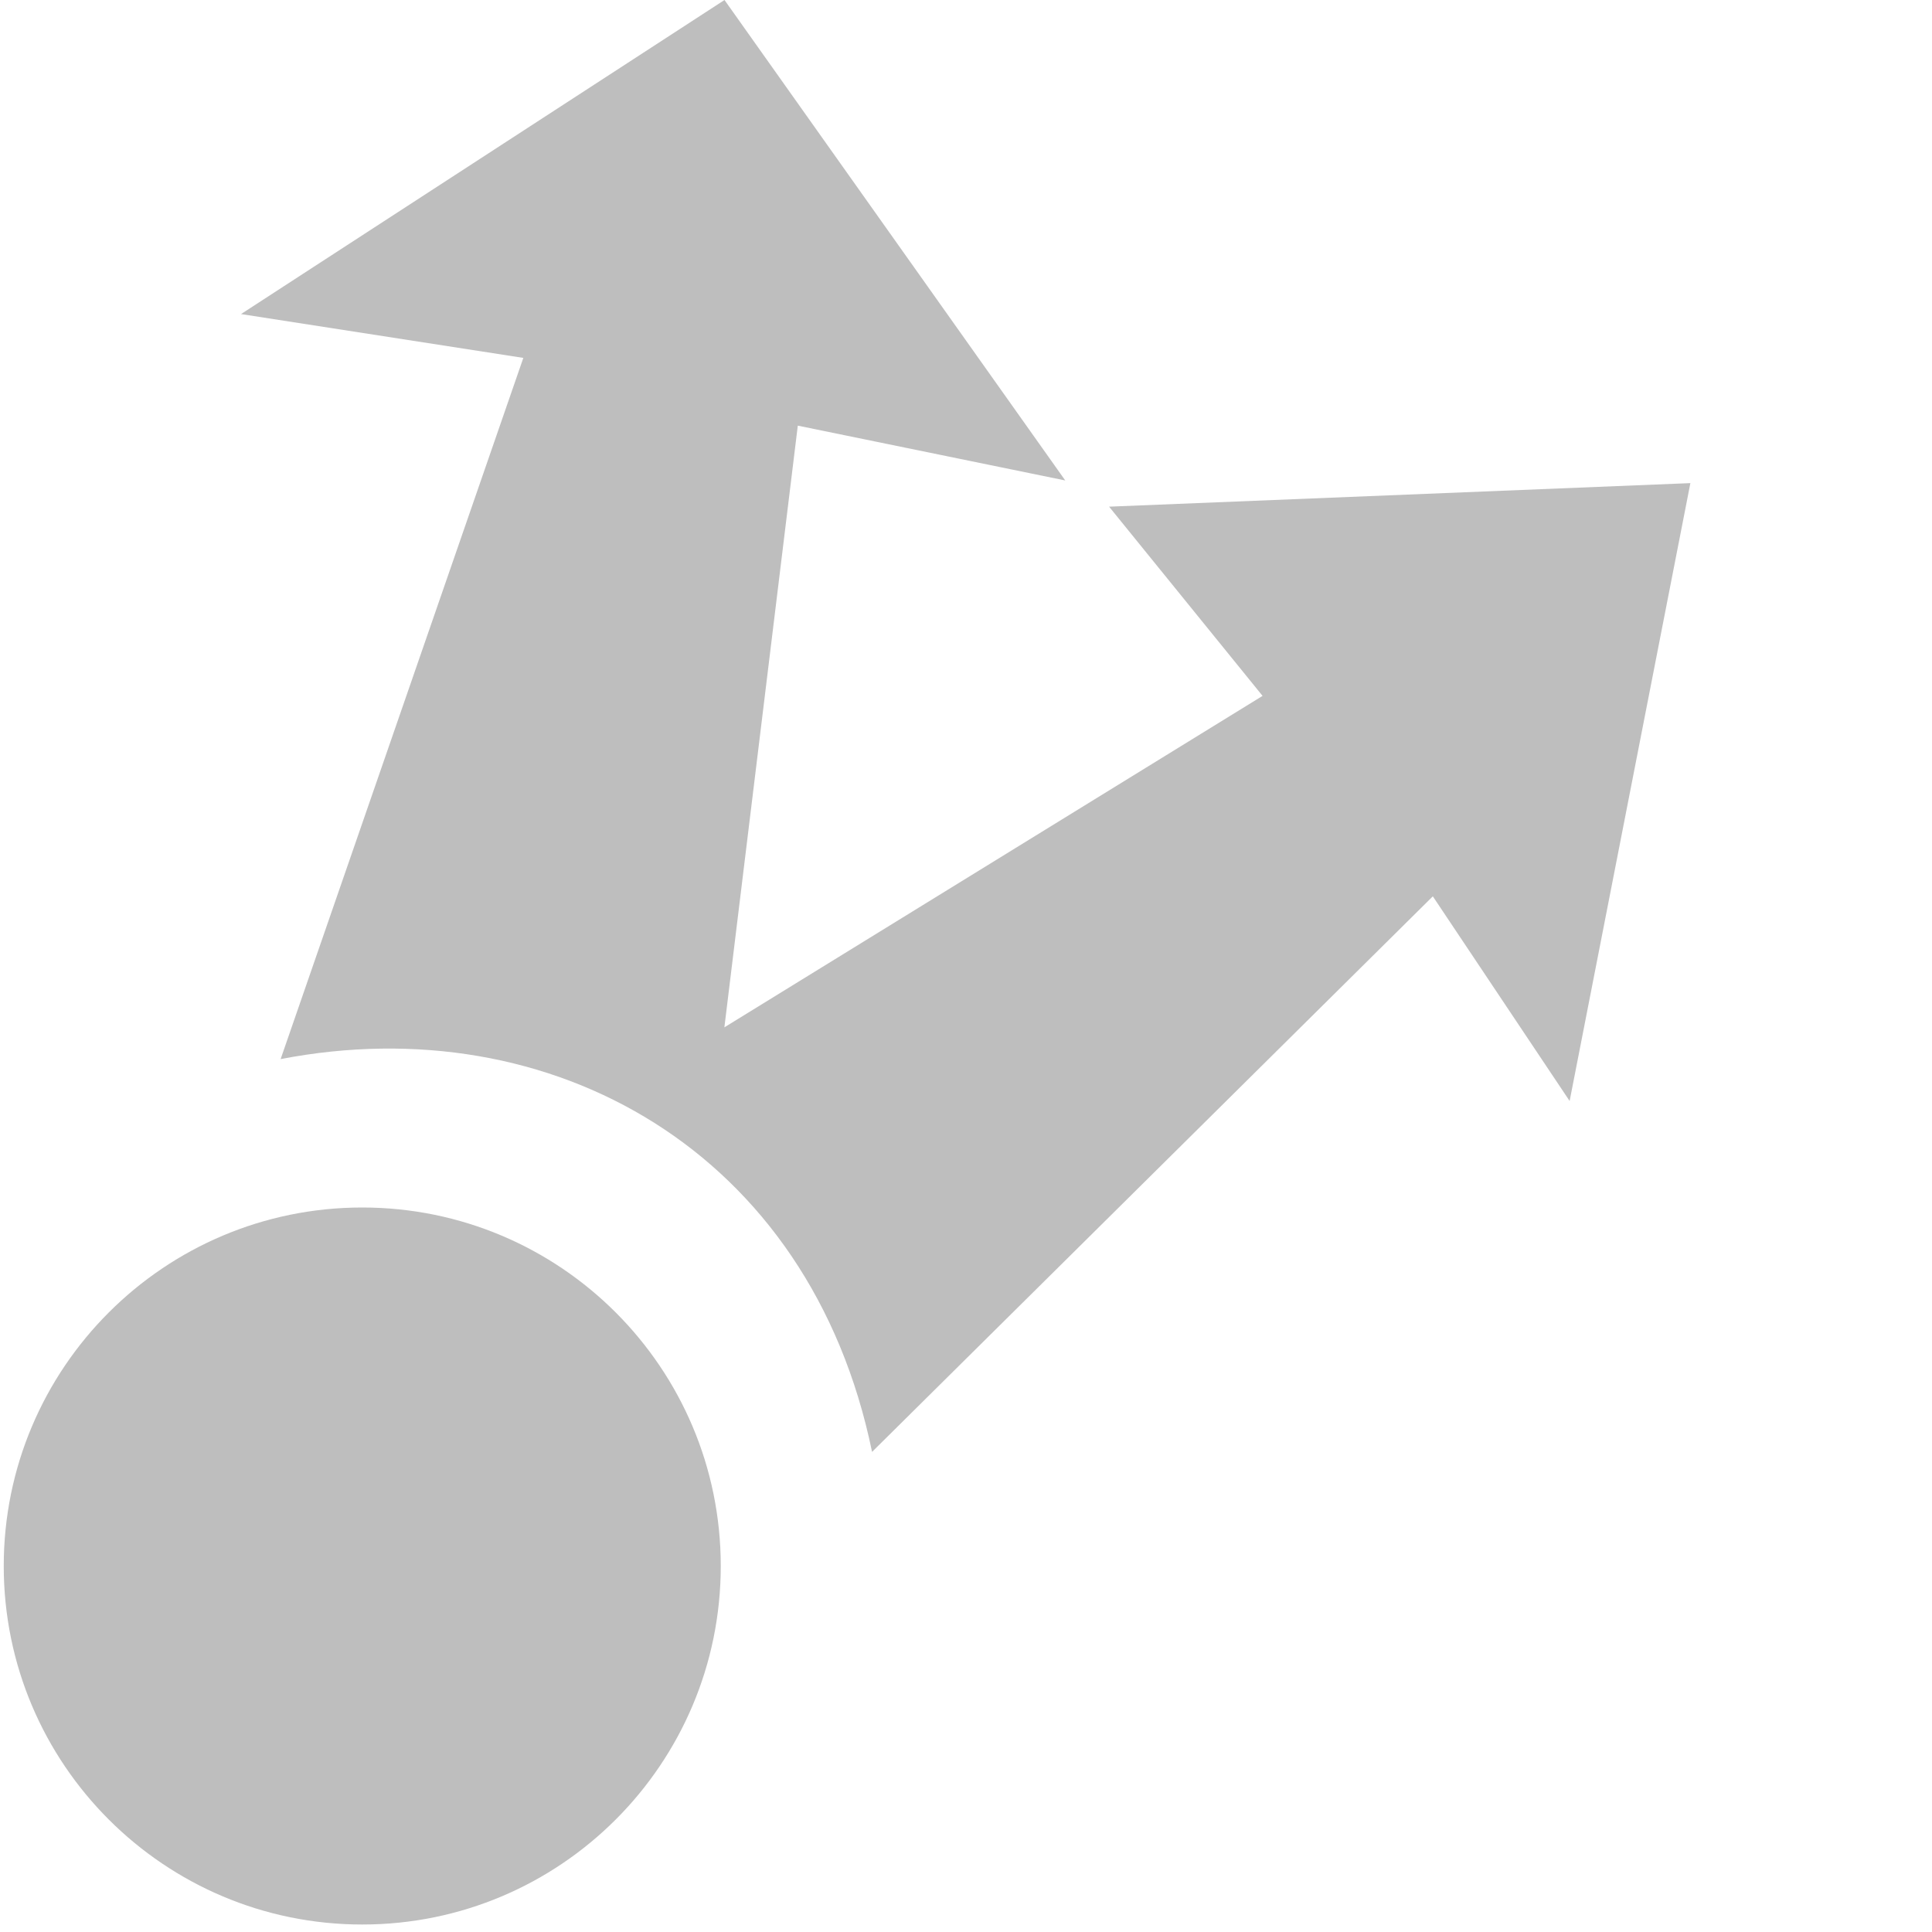
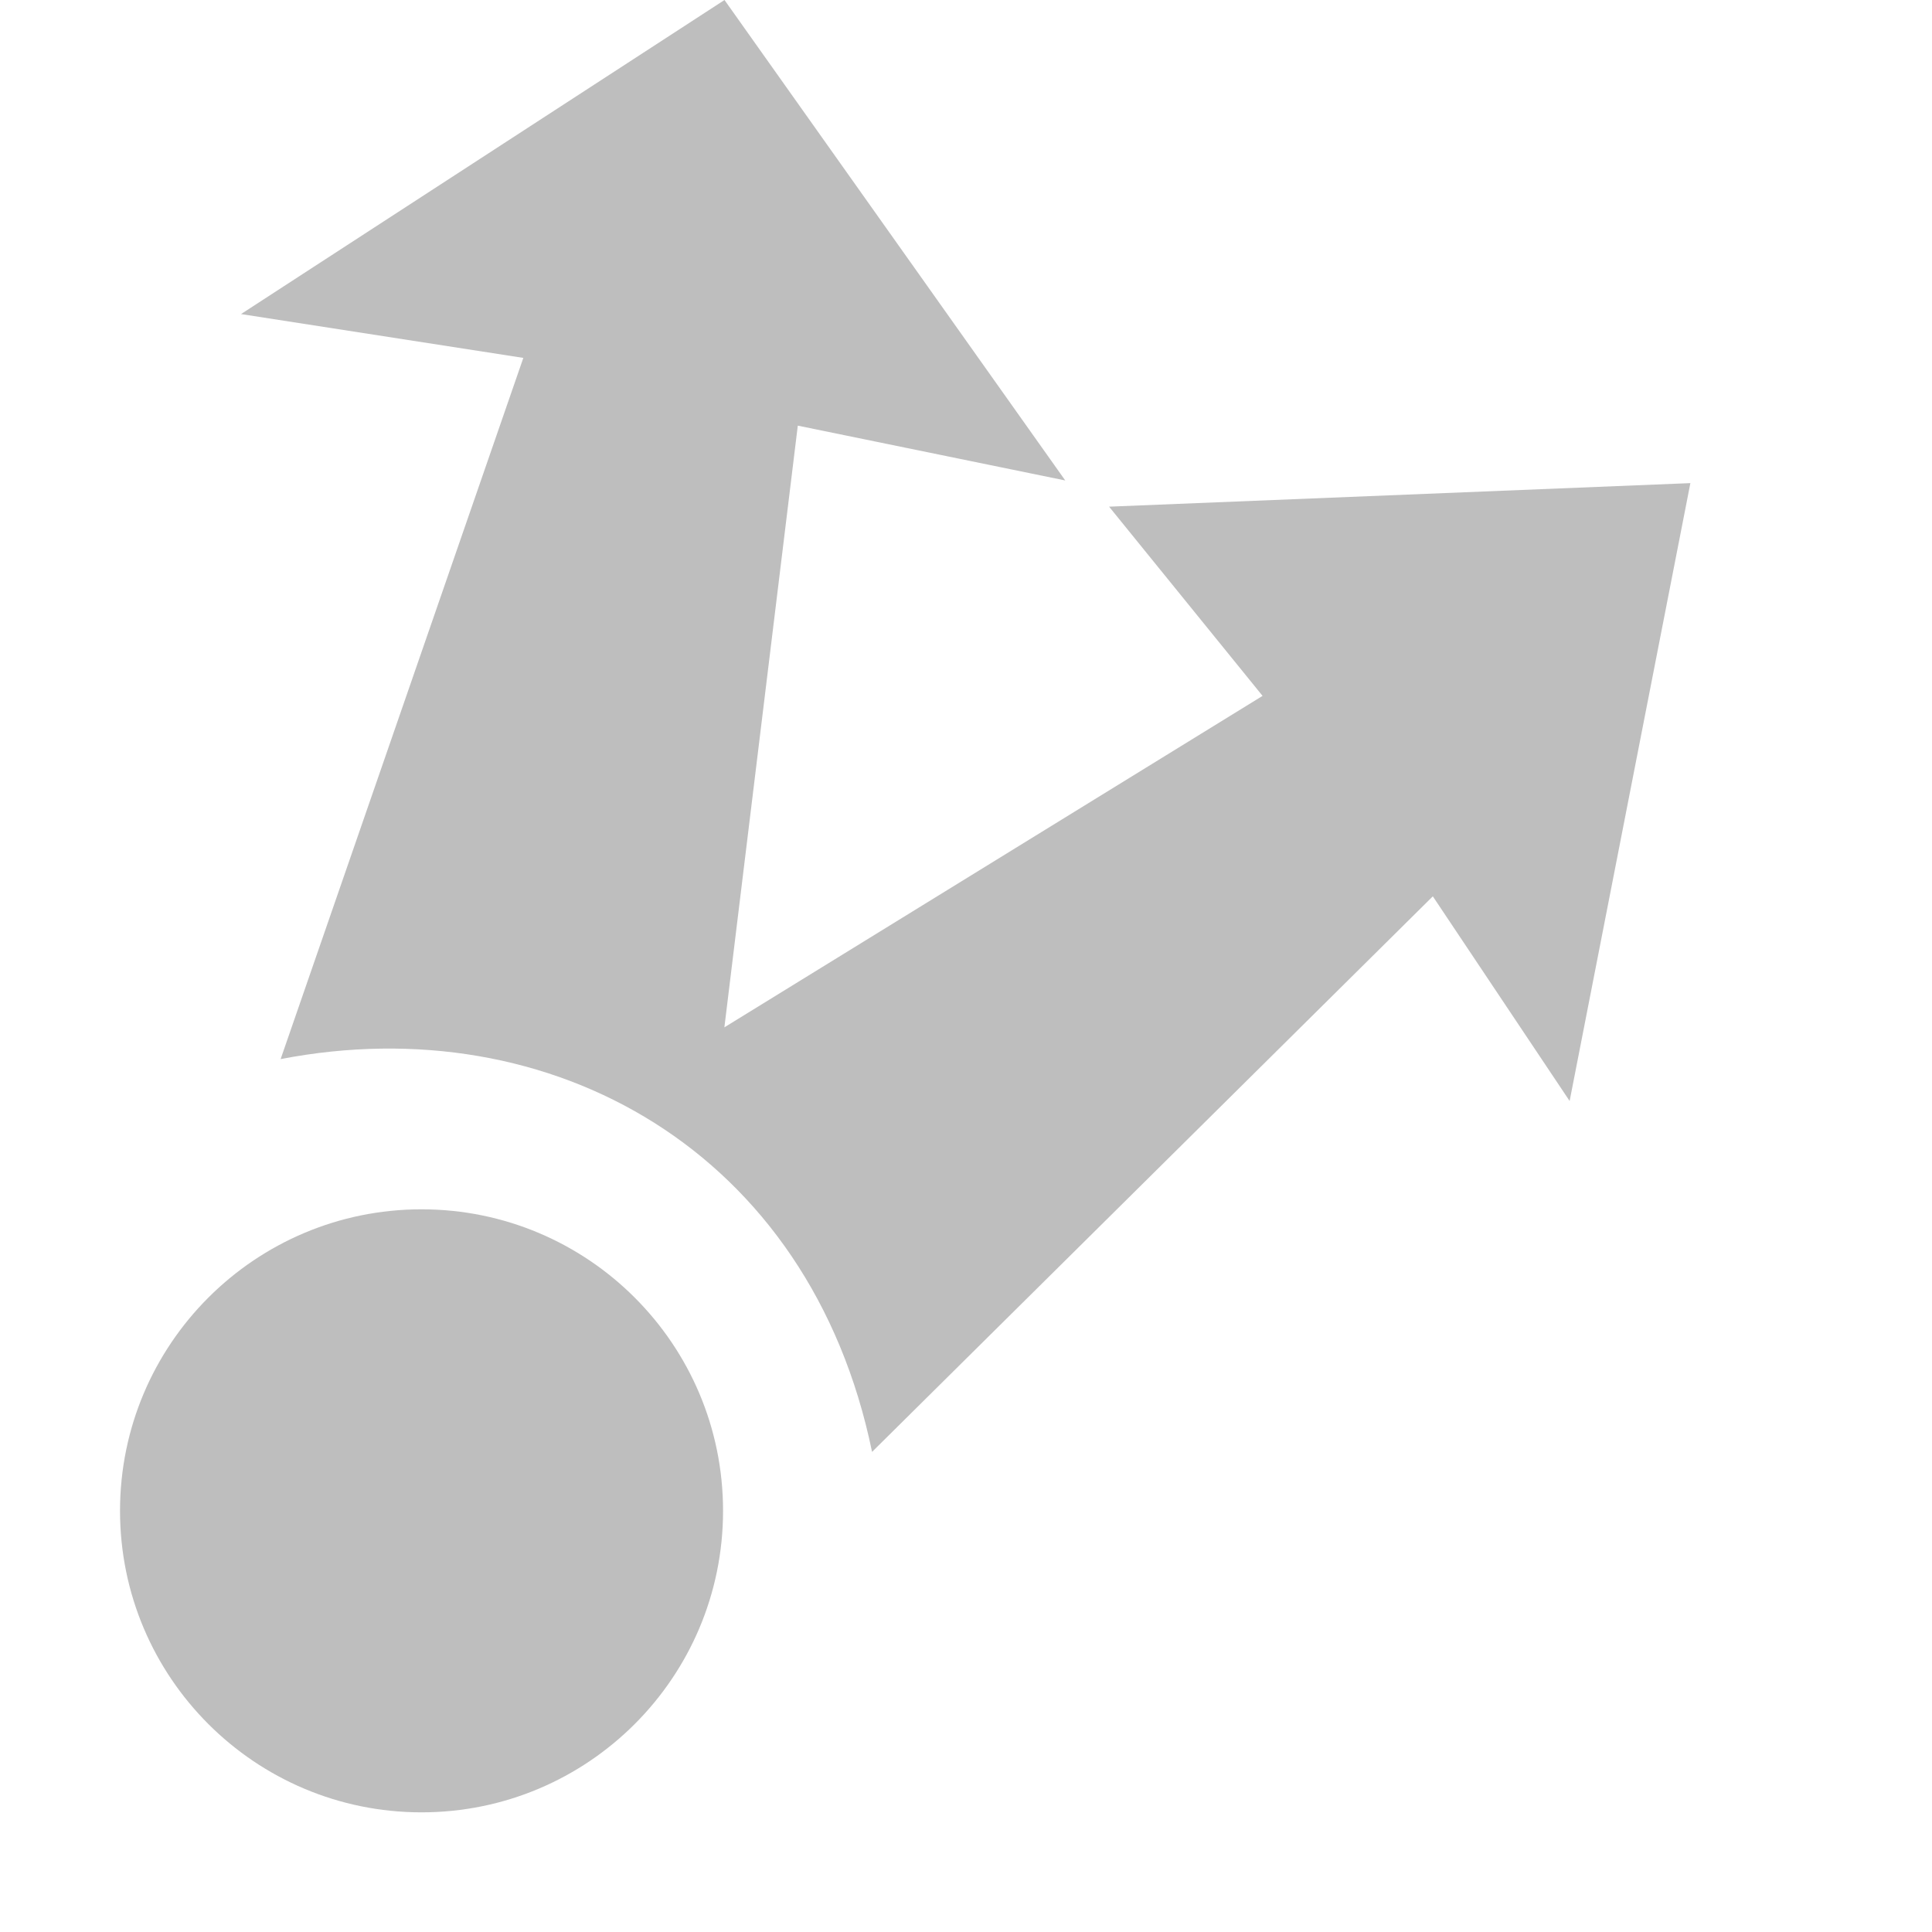
<svg xmlns="http://www.w3.org/2000/svg" xmlns:ns1="http://www.openswatchbook.org/uri/2009/osb" height="16" id="svg7384" version="1.1" width="16">
  <defs id="defs7386">
    <linearGradient gradientTransform="matrix(-2.736579,0.2820293,-0.1890831,-0.9998832,239.5401,-879.4556)" id="linearGradient19282" ns1:paint="solid">
      <stop id="stop19284" offset="0" style="stop-color:#666666;stop-opacity:1;" />
    </linearGradient>
  </defs>
  <g id="layer9" style="display:inline" transform="translate(-41,-907)" />
  <g id="layer10" style="display:inline" transform="translate(-41,-907)" />
  <g id="layer11" transform="translate(-41,-907)" />
  <g id="layer13" style="display:inline" transform="translate(-41,-907)" />
  <g id="layer14" transform="translate(-41,-907)" />
  <g id="layer15" style="display:inline" transform="translate(-41,-907)" />
  <g id="g71291" style="display:inline" transform="translate(-41,-907)" />
  <g id="g4953" style="display:inline" transform="translate(-41,-907)" />
  <g id="layer12" style="display:inline" transform="translate(-41,-907)">
-     <circle cx="44" cy="919.969" id="path24876-5" r="2.969" style="color:#000000;display:inline;overflow:visible;visibility:visible;fill:#bebebe;fill-opacity:1;fill-rule:nonzero;stroke:none;stroke-width:1;marker:none;enable-background:new" />
    <path d="m 47,907 -4.004,2.601 2.338,0.363 -2.01,5.807 c 2.241,-0.433 4.385,0.76 4.898,3.253 l 4.644,-4.601 1.133,1.695 1,-5.117 -4.814,0.195 1.271,1.567 -4.457,2.745 0.608,-4.983 2.215,0.454 z" id="path24884-3" style="color:#000000;display:inline;overflow:visible;visibility:visible;fill:#bebebe;fill-opacity:1;fill-rule:nonzero;stroke:none;stroke-width:1;marker:none;enable-background:new" />
+     <rect height="4.994" id="rect11470" rx="2.497" ry="2.497" style="color:#000000;clip-rule:nonzero;display:block;overflow:visible;visibility:visible;opacity:1;isolation:auto;mix-blend-mode:normal;color-interpolation:sRGB;color-interpolation-filters:linearRGB;solid-color:#000000;solid-opacity:1;fill:#bebebe;fill-opacity:1;fill-rule:nonzero;stroke:none;stroke-width:1;stroke-linecap:round;stroke-linejoin:round;stroke-miterlimit:4;stroke-dasharray:none;stroke-dashoffset:0;stroke-opacity:1;marker:none;marker-start:none;marker-mid:none;marker-end:none;paint-order:normal;color-rendering:auto;image-rendering:auto;shape-rendering:auto;text-rendering:auto;enable-background:new" width="4.994" x="41.994" y="917.015" />
  </g>
</svg>
